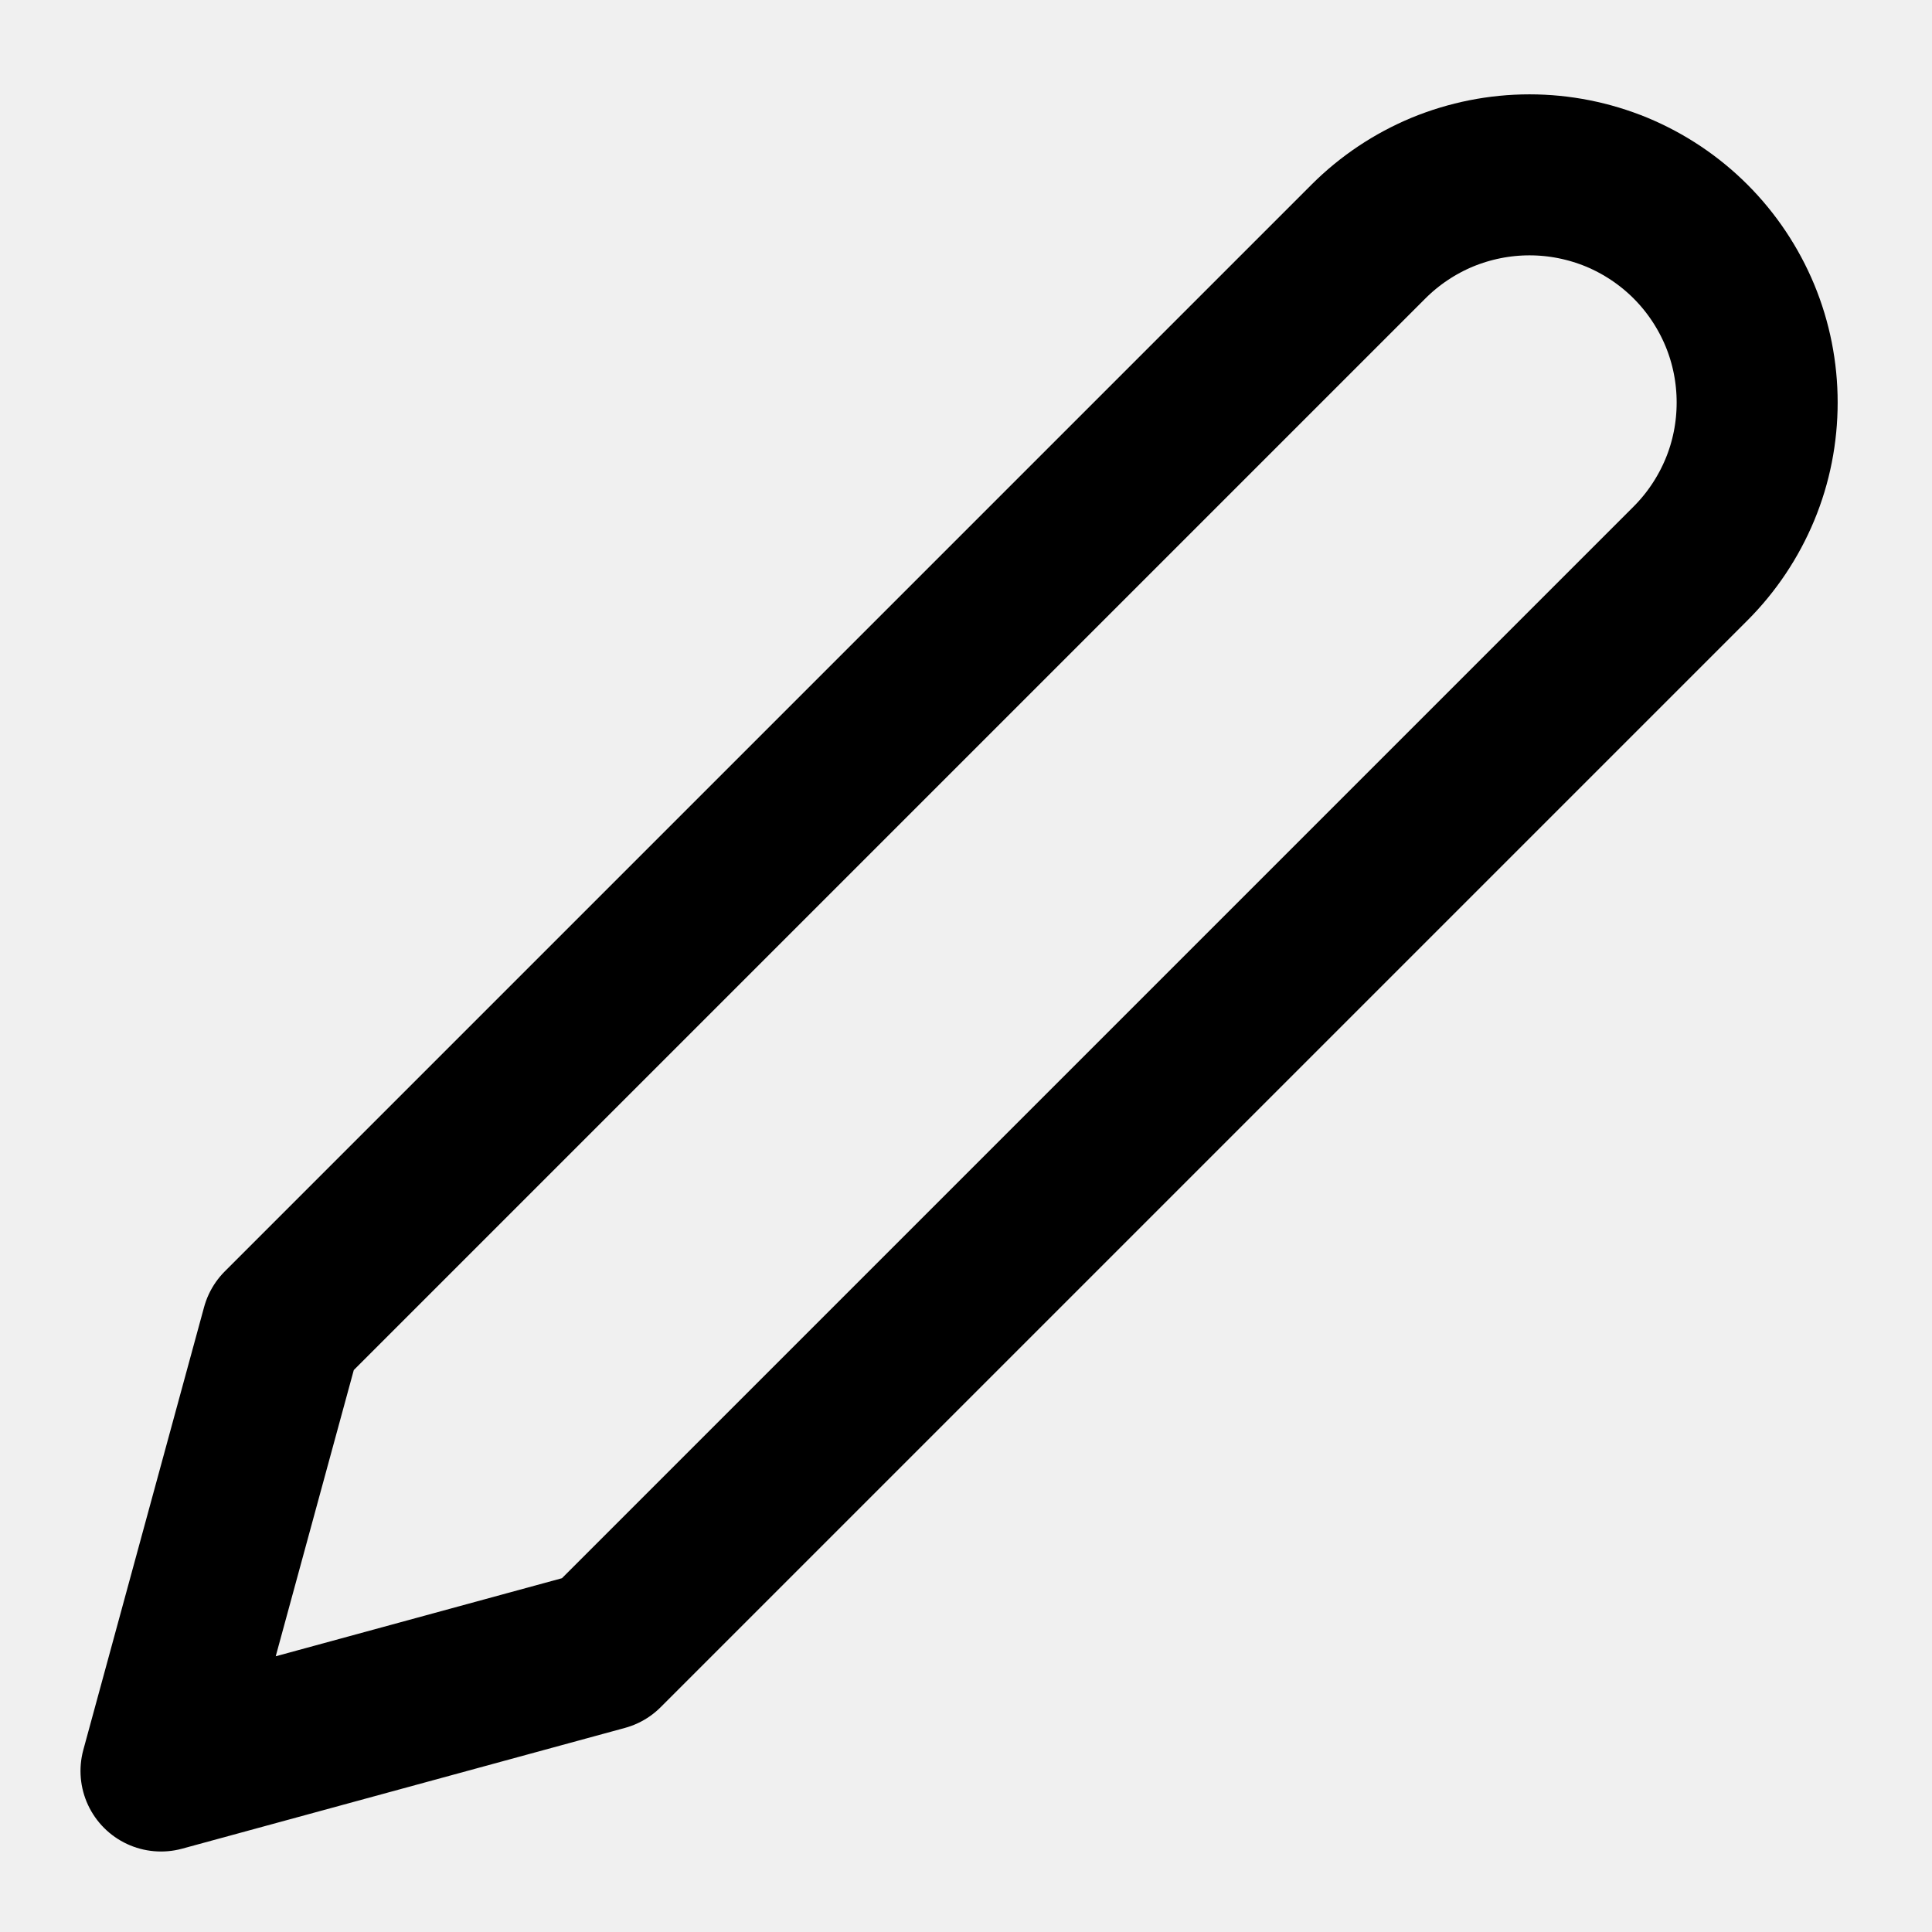
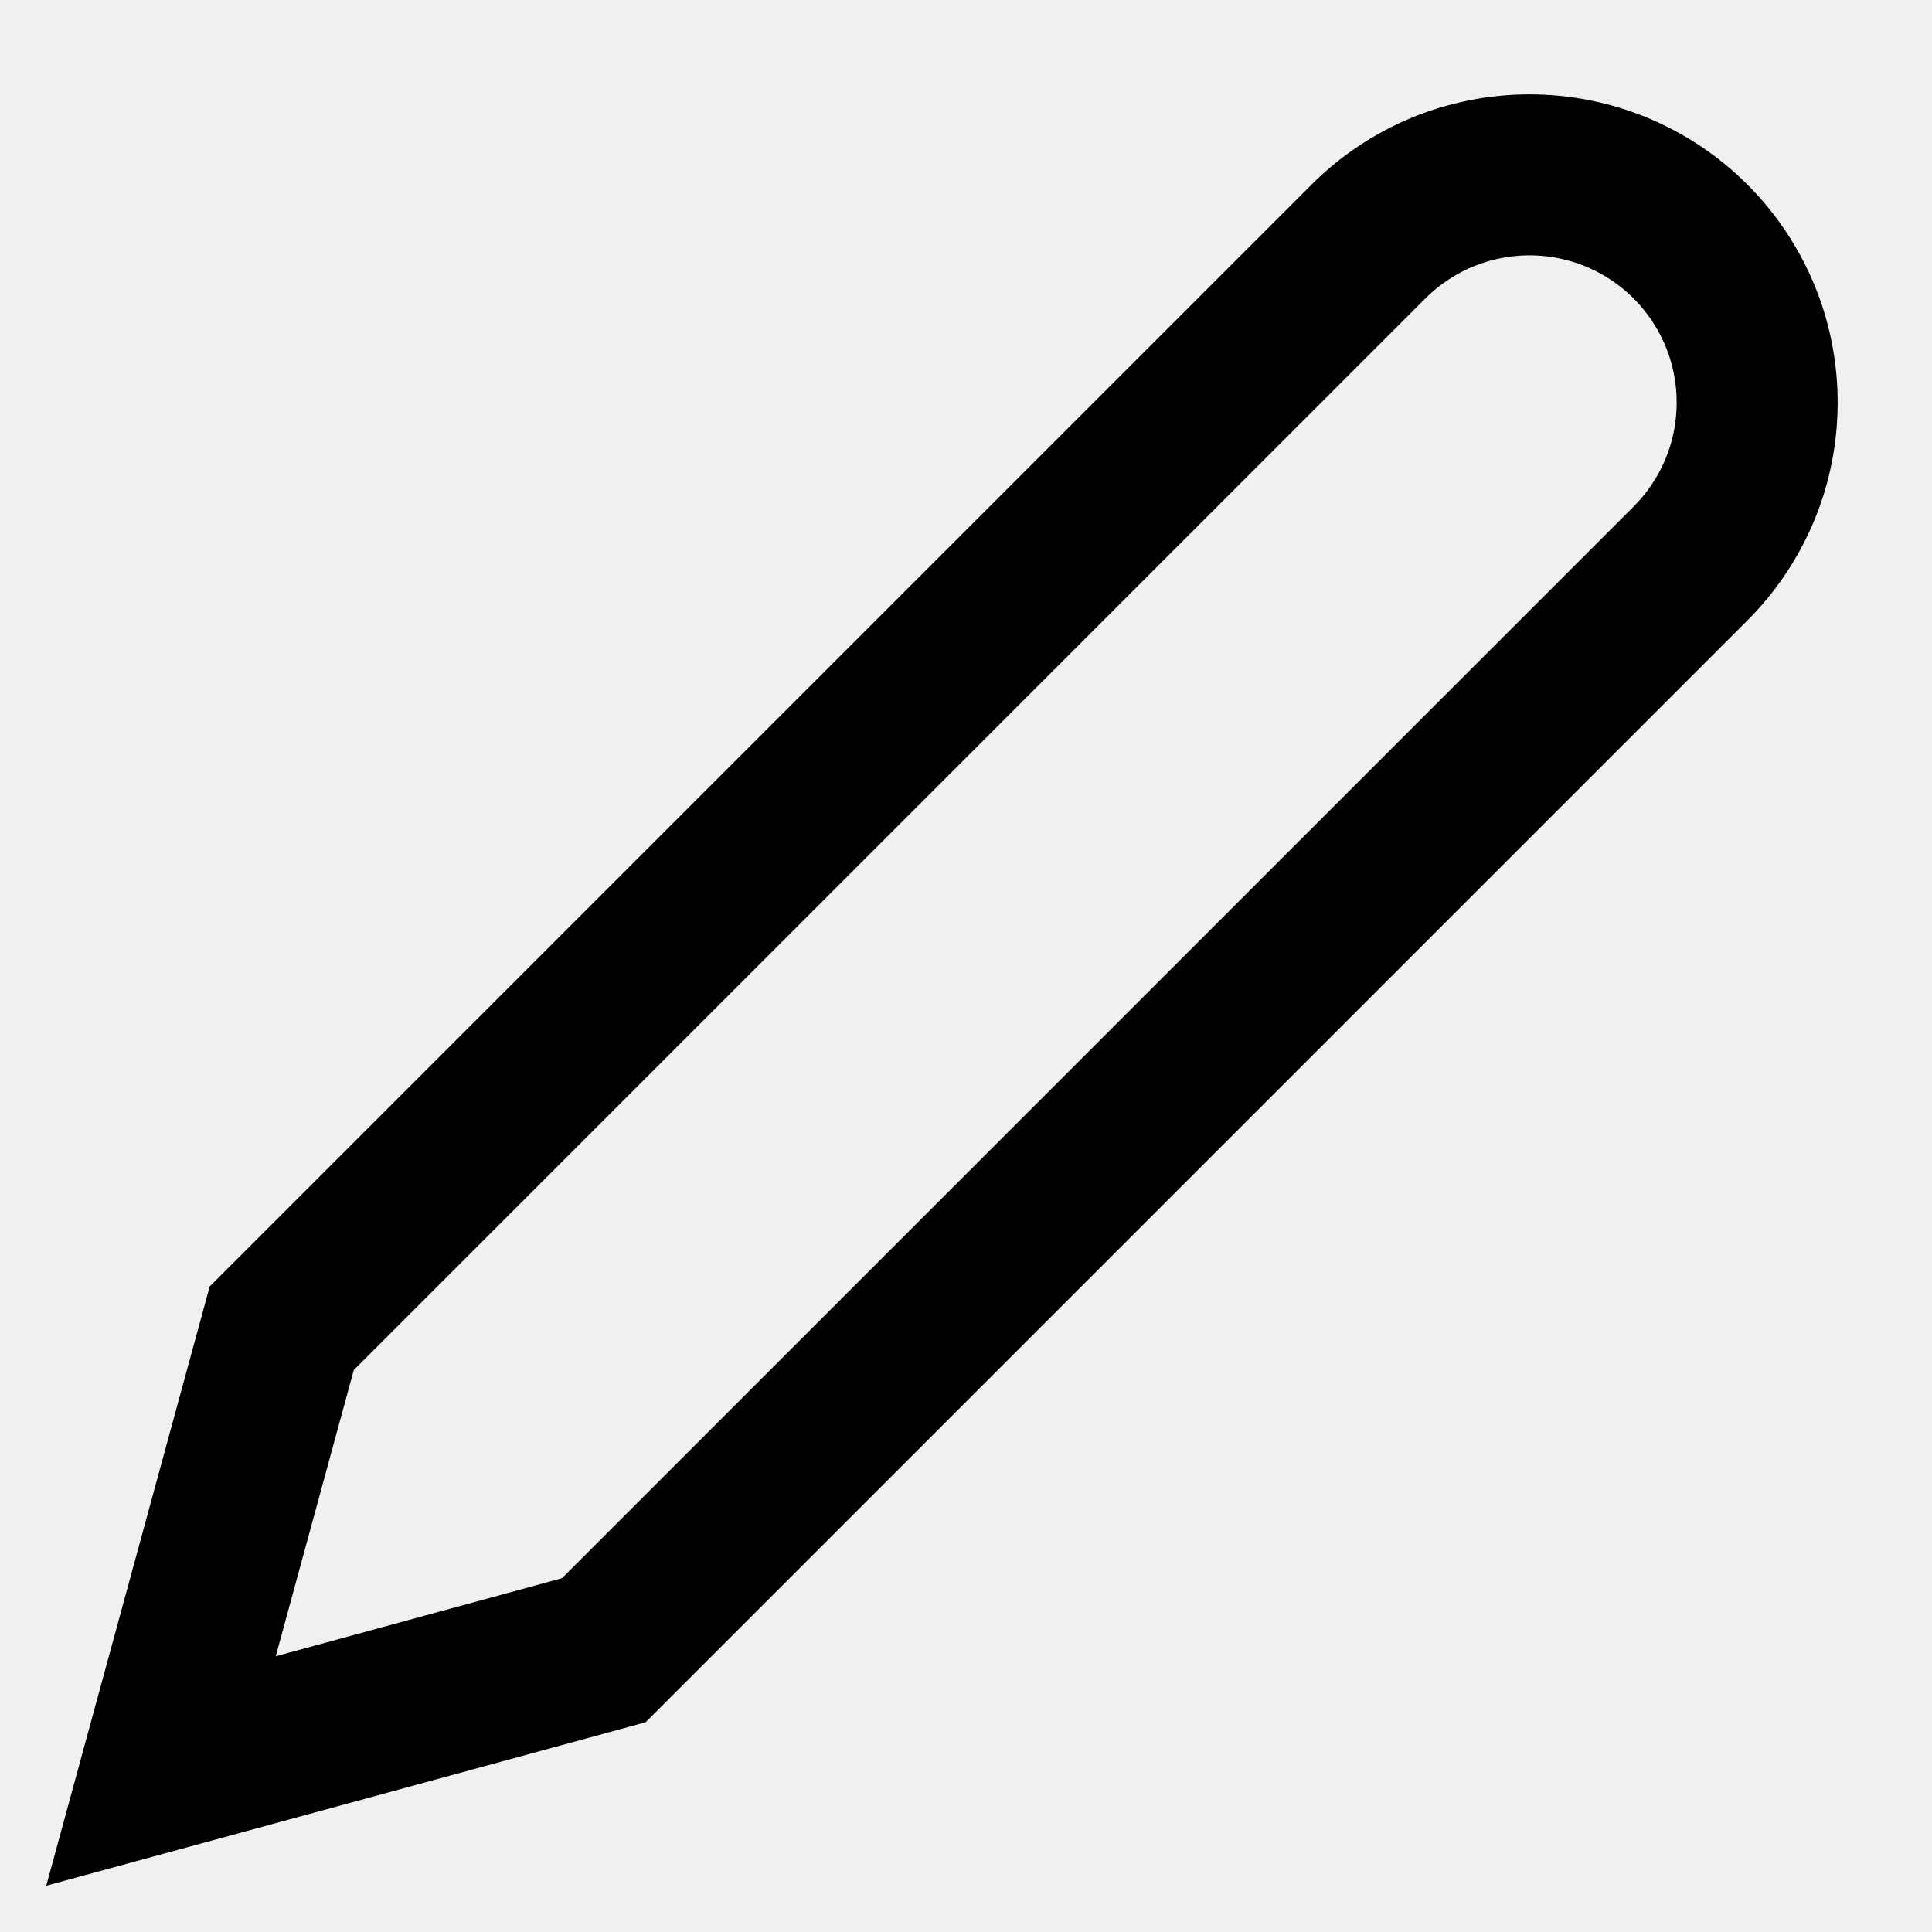
<svg xmlns="http://www.w3.org/2000/svg" width="18" height="18" viewBox="0 0 18 18" fill="none">
  <g clip-path="url(#clip0_1210_168)">
-     <path d="M12.75 2.25C12.947 2.053 13.181 1.897 13.438 1.79C13.696 1.684 13.971 1.629 14.25 1.629C14.529 1.629 14.804 1.684 15.062 1.79C15.319 1.897 15.553 2.053 15.75 2.25C15.947 2.447 16.103 2.681 16.21 2.938C16.317 3.196 16.371 3.472 16.371 3.75C16.371 4.029 16.317 4.305 16.21 4.562C16.103 4.819 15.947 5.053 15.75 5.25L5.625 15.375L1.5 16.5L2.625 12.375L12.75 2.25Z" stroke="black" stroke-width="1.5" stroke-linecap="round" stroke-linejoin="round" />
+     <path d="M12.75 2.25C12.947 2.053 13.181 1.897 13.438 1.79C13.696 1.684 13.971 1.629 14.25 1.629C14.529 1.629 14.804 1.684 15.062 1.79C15.319 1.897 15.553 2.053 15.75 2.25C15.947 2.447 16.103 2.681 16.21 2.938C16.317 3.196 16.371 3.472 16.371 3.75C16.371 4.029 16.317 4.305 16.21 4.562C16.103 4.819 15.947 5.053 15.75 5.25L5.625 15.375L1.5 16.5L2.625 12.375L12.75 2.25Z" stroke="black" stroke-width="1.5" stroke-linecap="round" strokeLinejoin="round" />
  </g>
  <defs>
    <clipPath id="clip0_1210_168">
      <rect width="18" height="18" fill="white" />
    </clipPath>
  </defs>
</svg>
